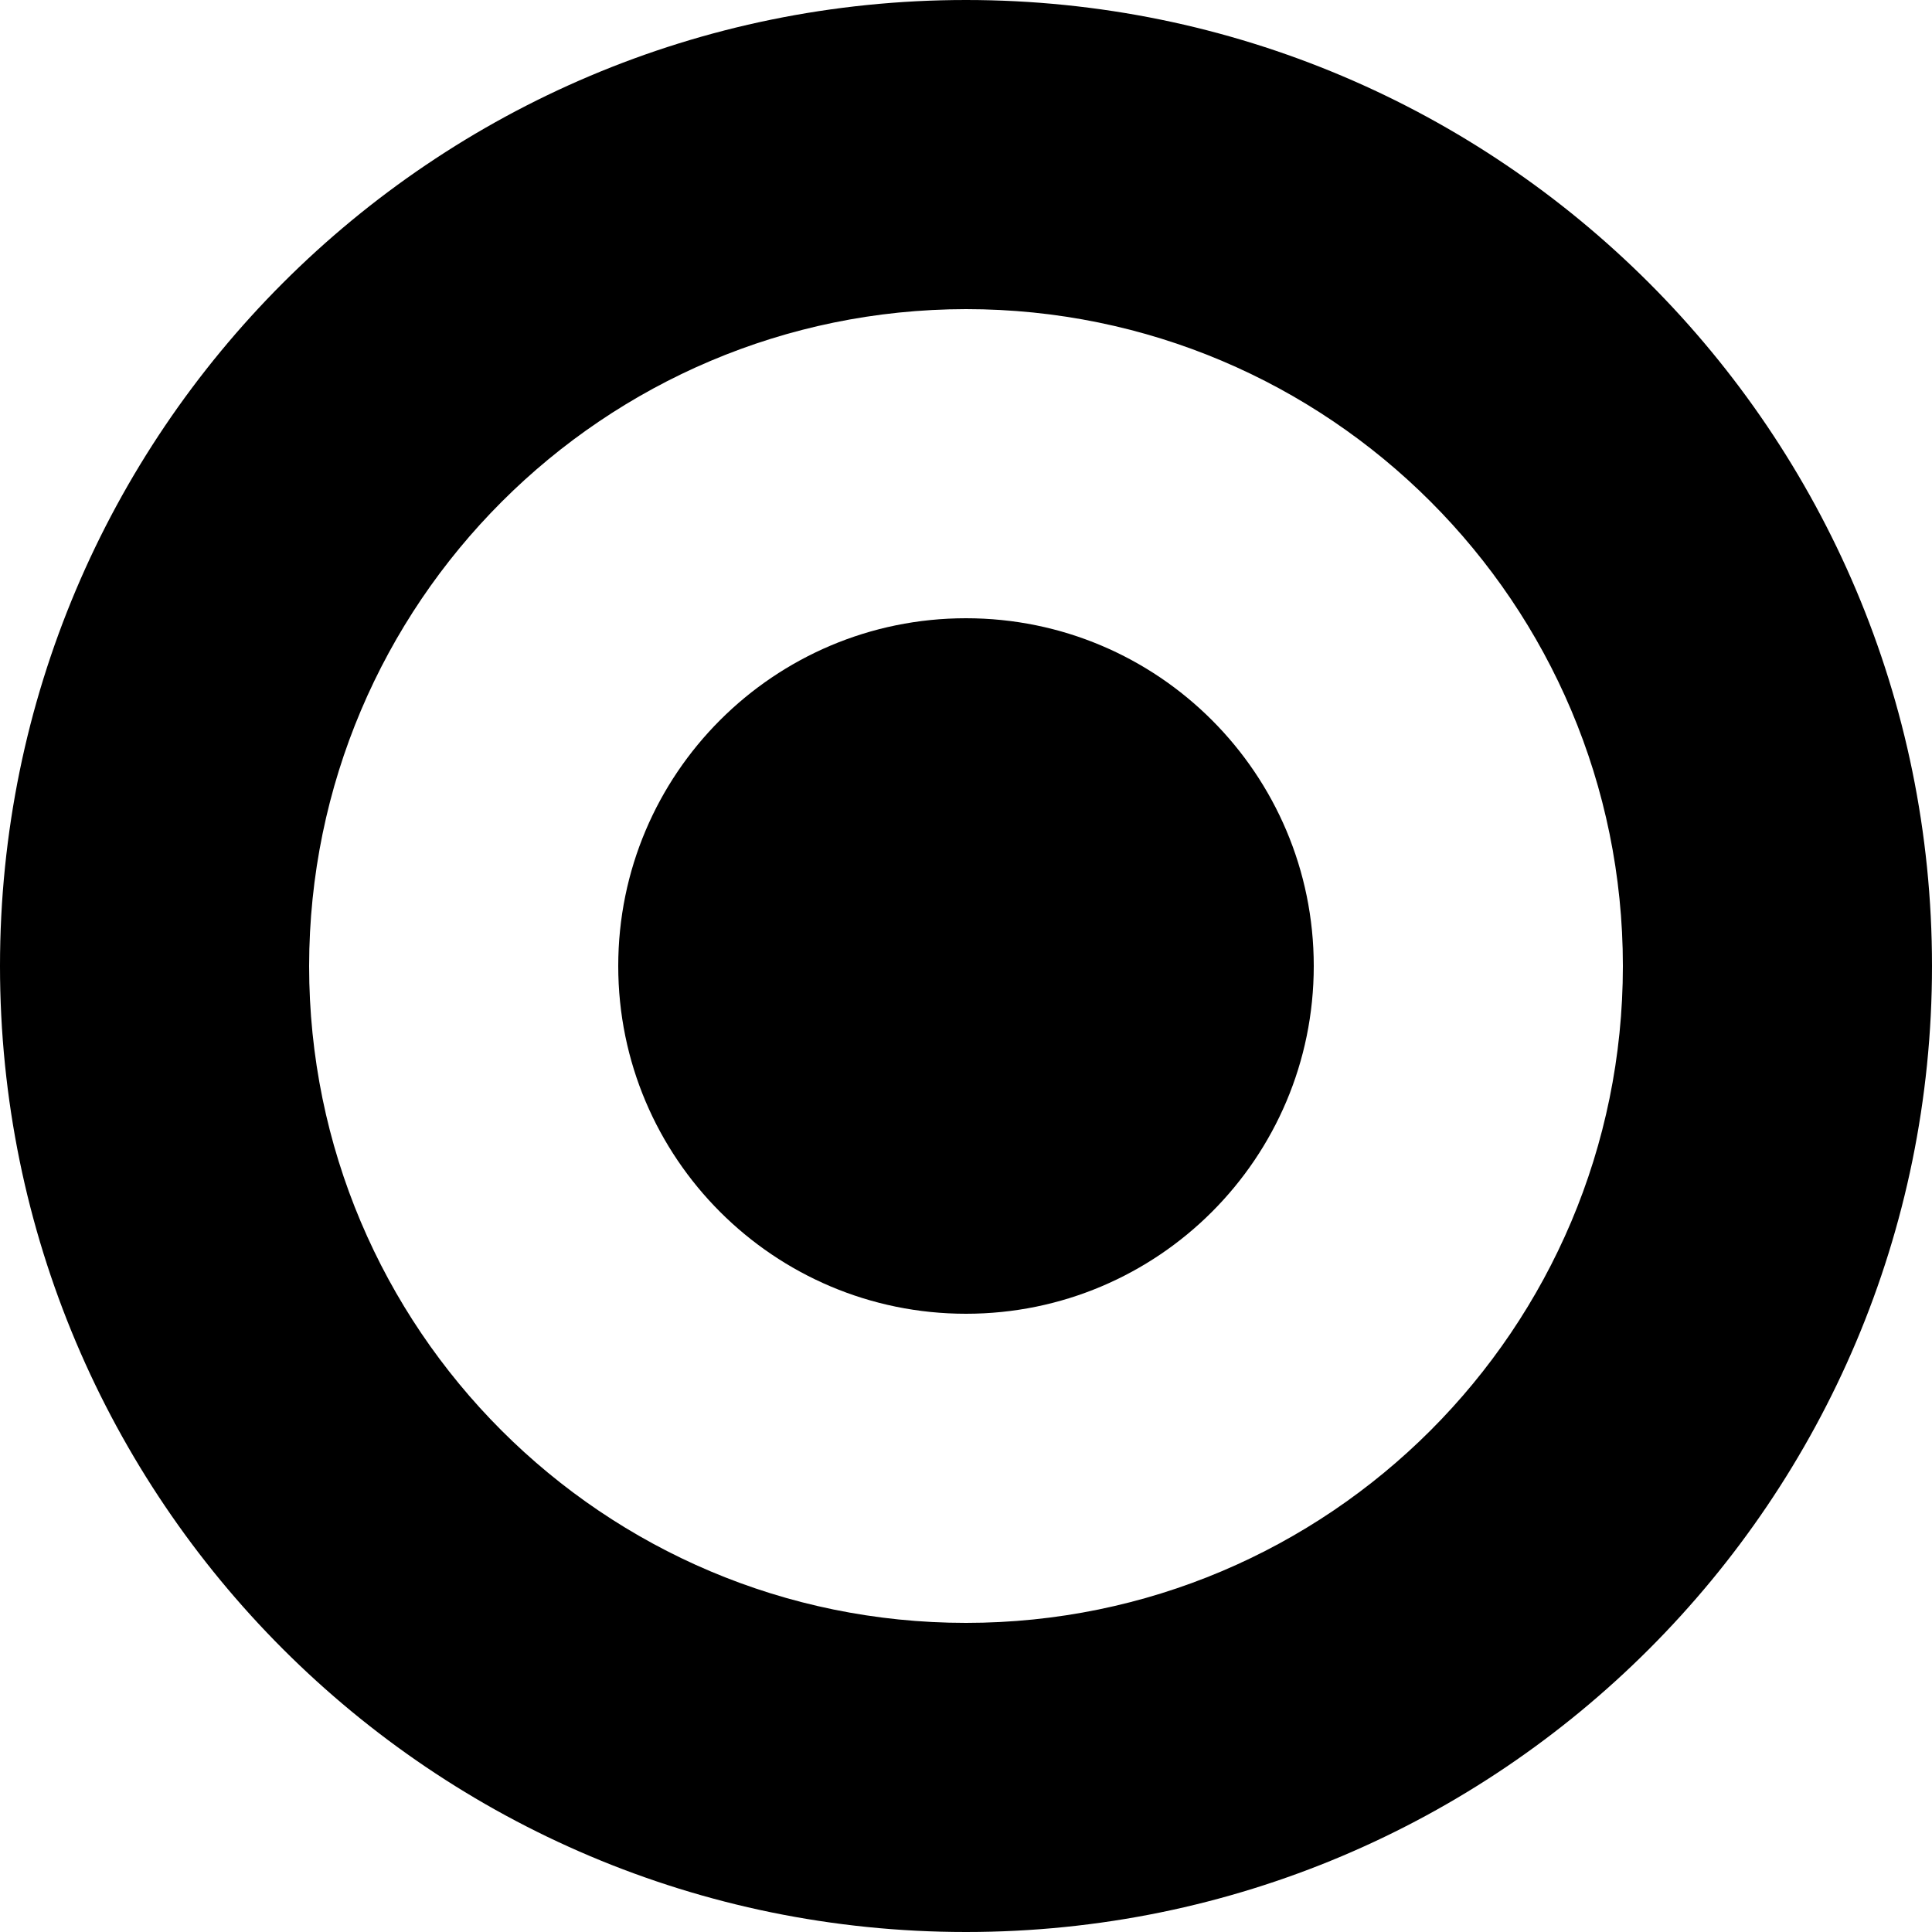
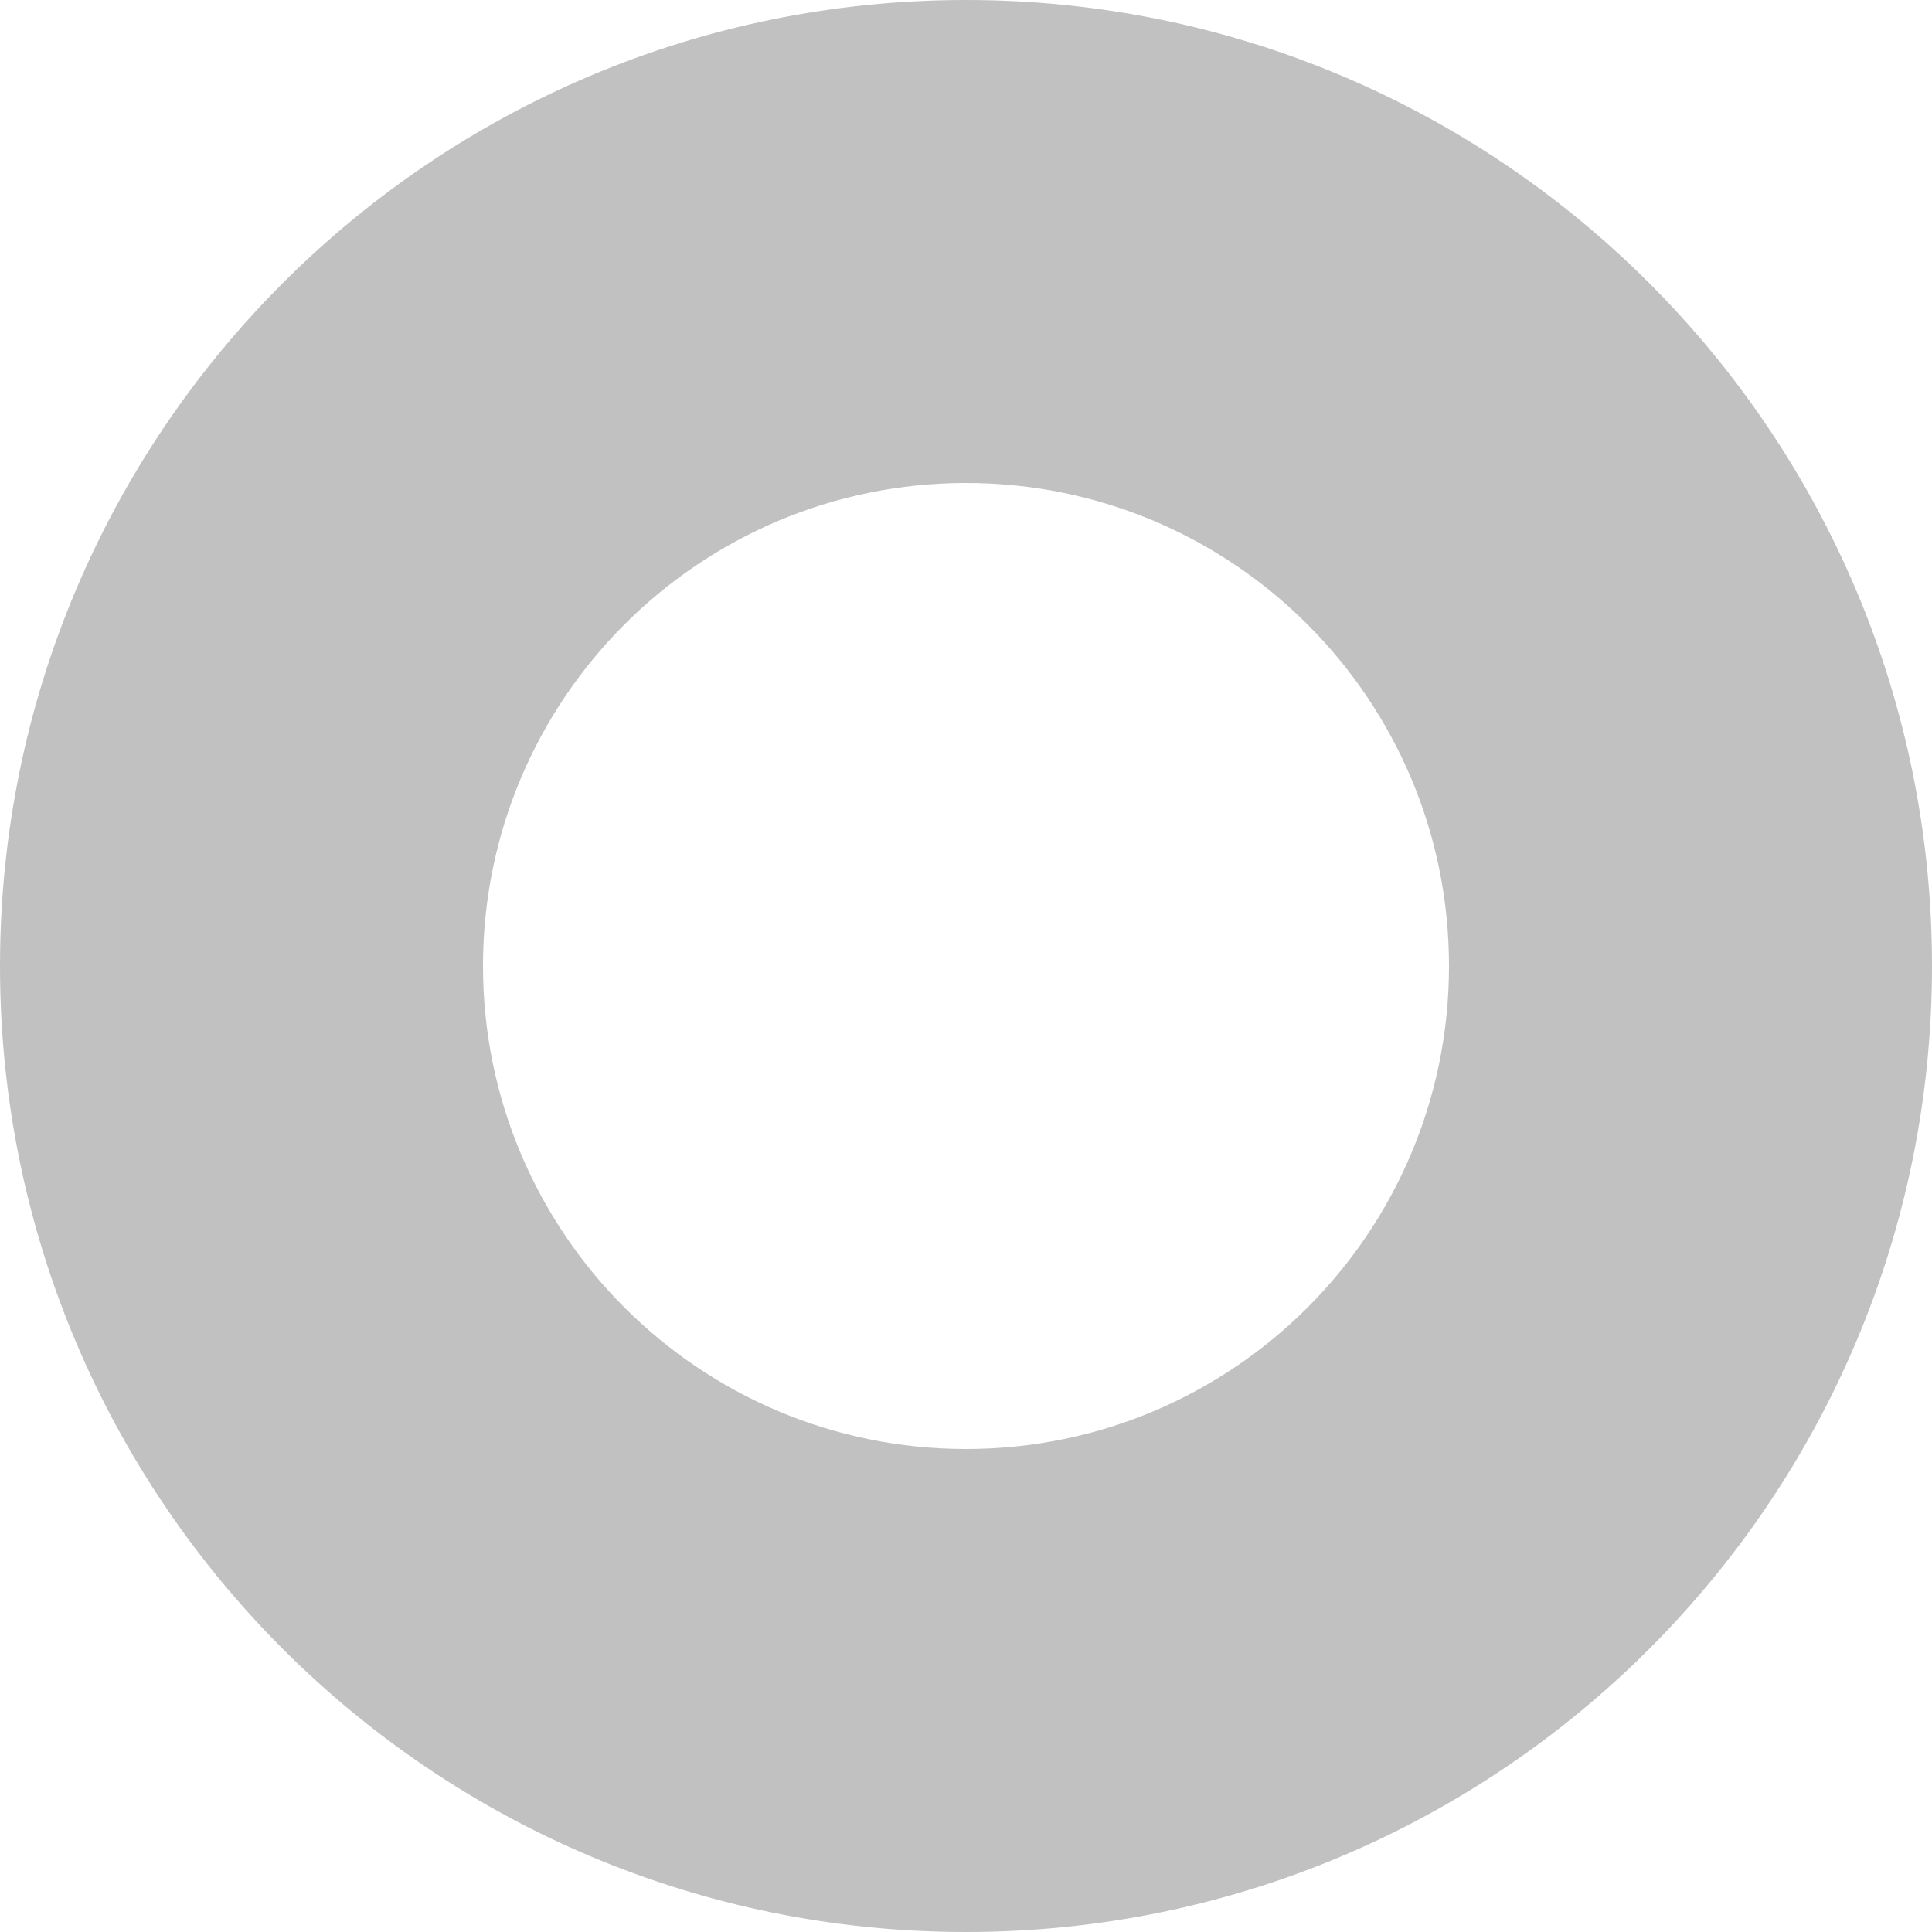
- <svg xmlns="http://www.w3.org/2000/svg" id="Layer_1" data-name="Layer 1" viewBox="0 0 25 25">
-   <path d="M12.5,4A8.5,8.5,0,1,1,4,12.5,8.51,8.51,0,0,1,12.5,4m0-4A12.5,12.5,0,1,0,25,12.5,12.5,12.5,0,0,0,12.5,0Z" />
-   <circle cx="12.5" cy="12.5" r="4.5" />
+ <svg xmlns="http://www.w3.org/2000/svg" id="Layer_1" data-name="Layer 1" viewBox="0 0 8 8">
+   <defs>
+     <style>.cls-1{fill:#c1c1c1;}</style>
+   </defs>
+   <path class="cls-1" d="M4,2A2,2,0,1,1,2,4,2,2,0,0,1,4,2M4,0A4,4,0,1,0,8,4,4,4,0,0,0,4,0Z" />
</svg>
